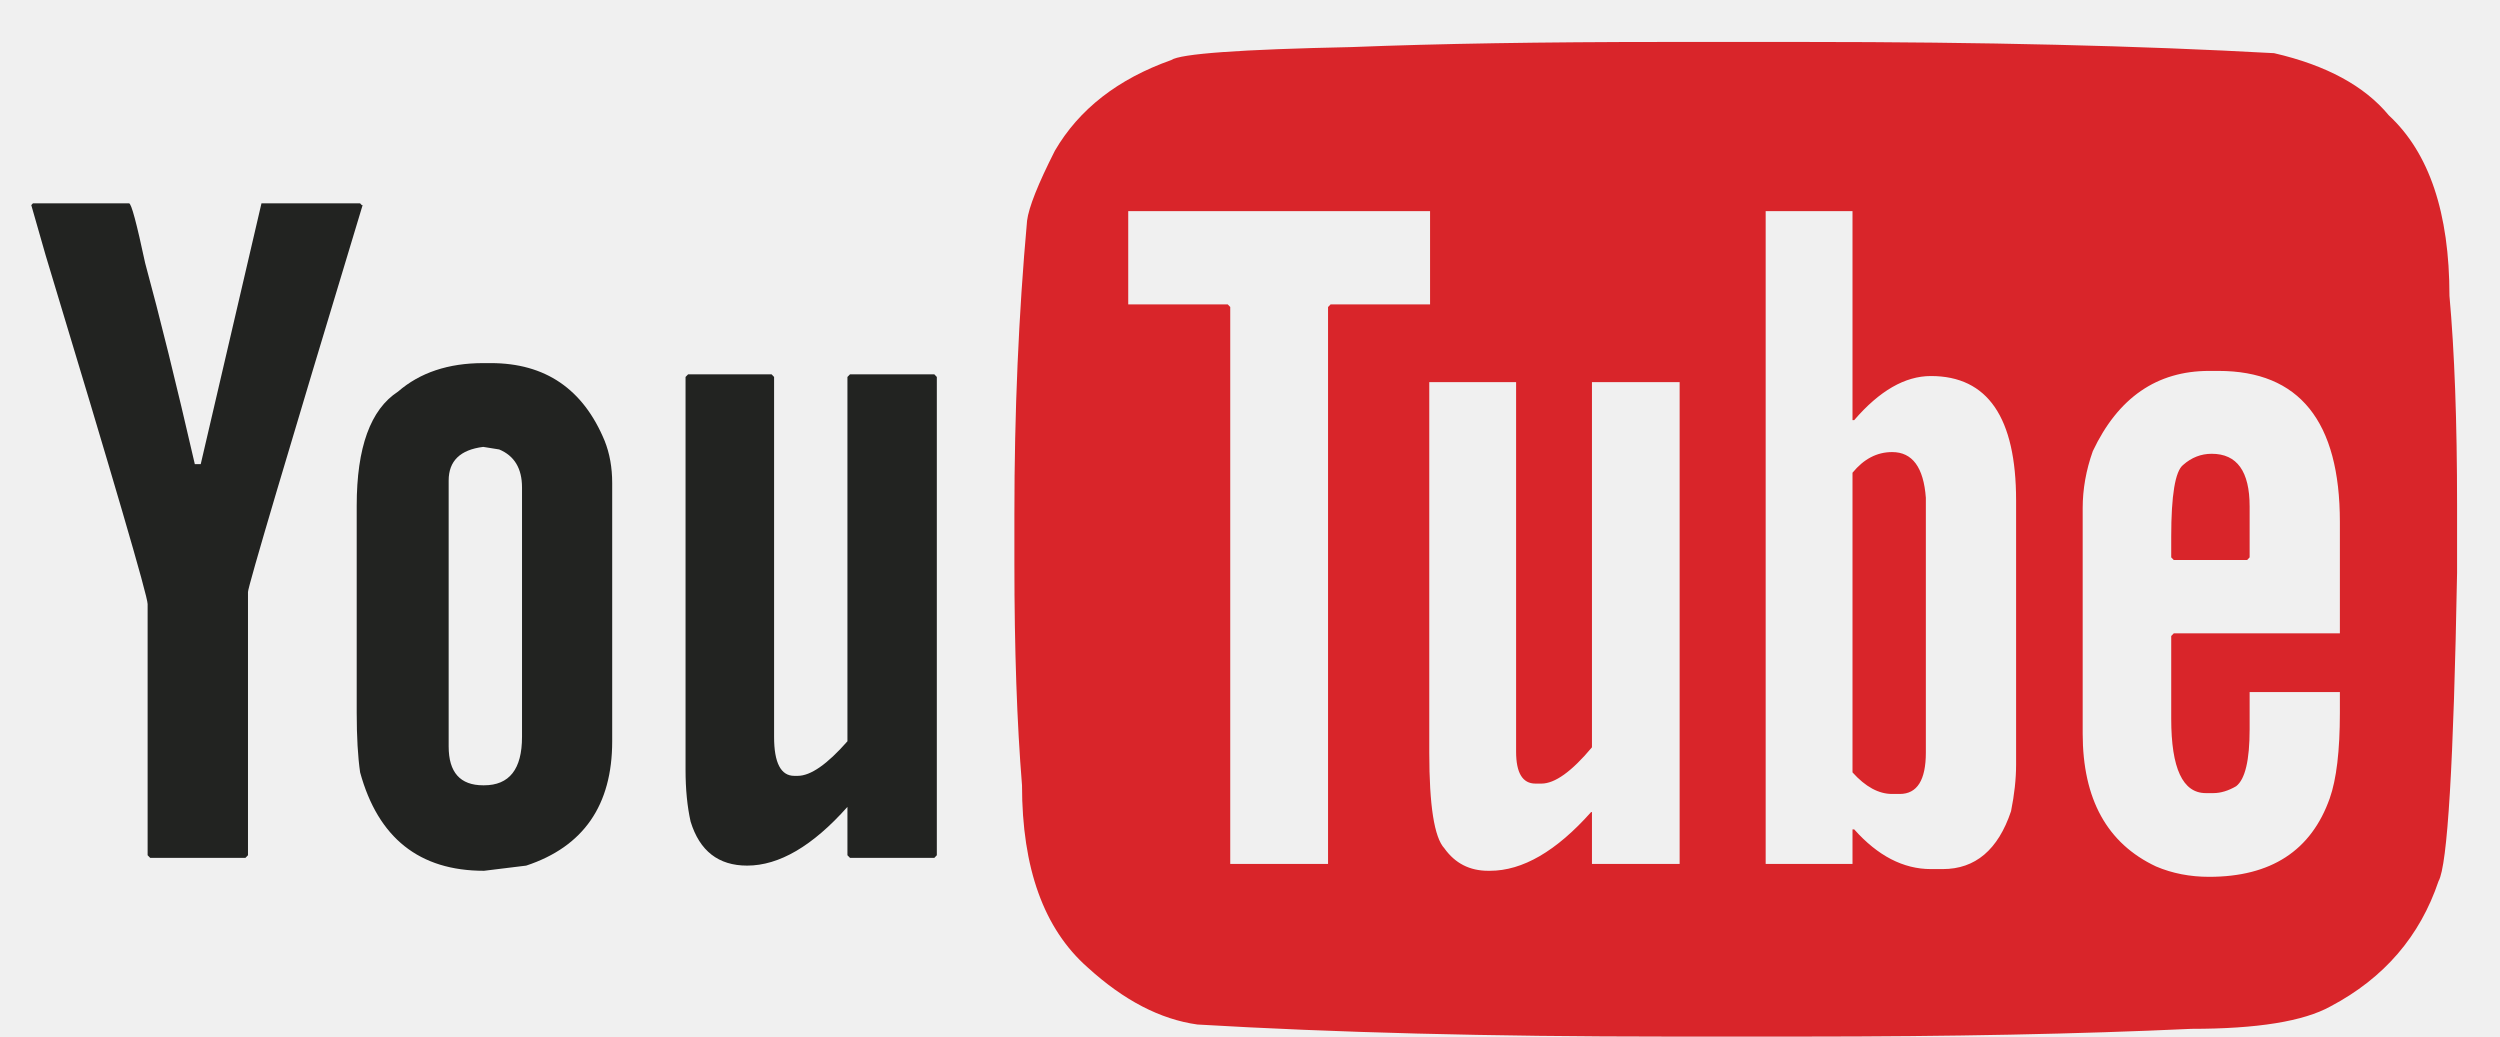
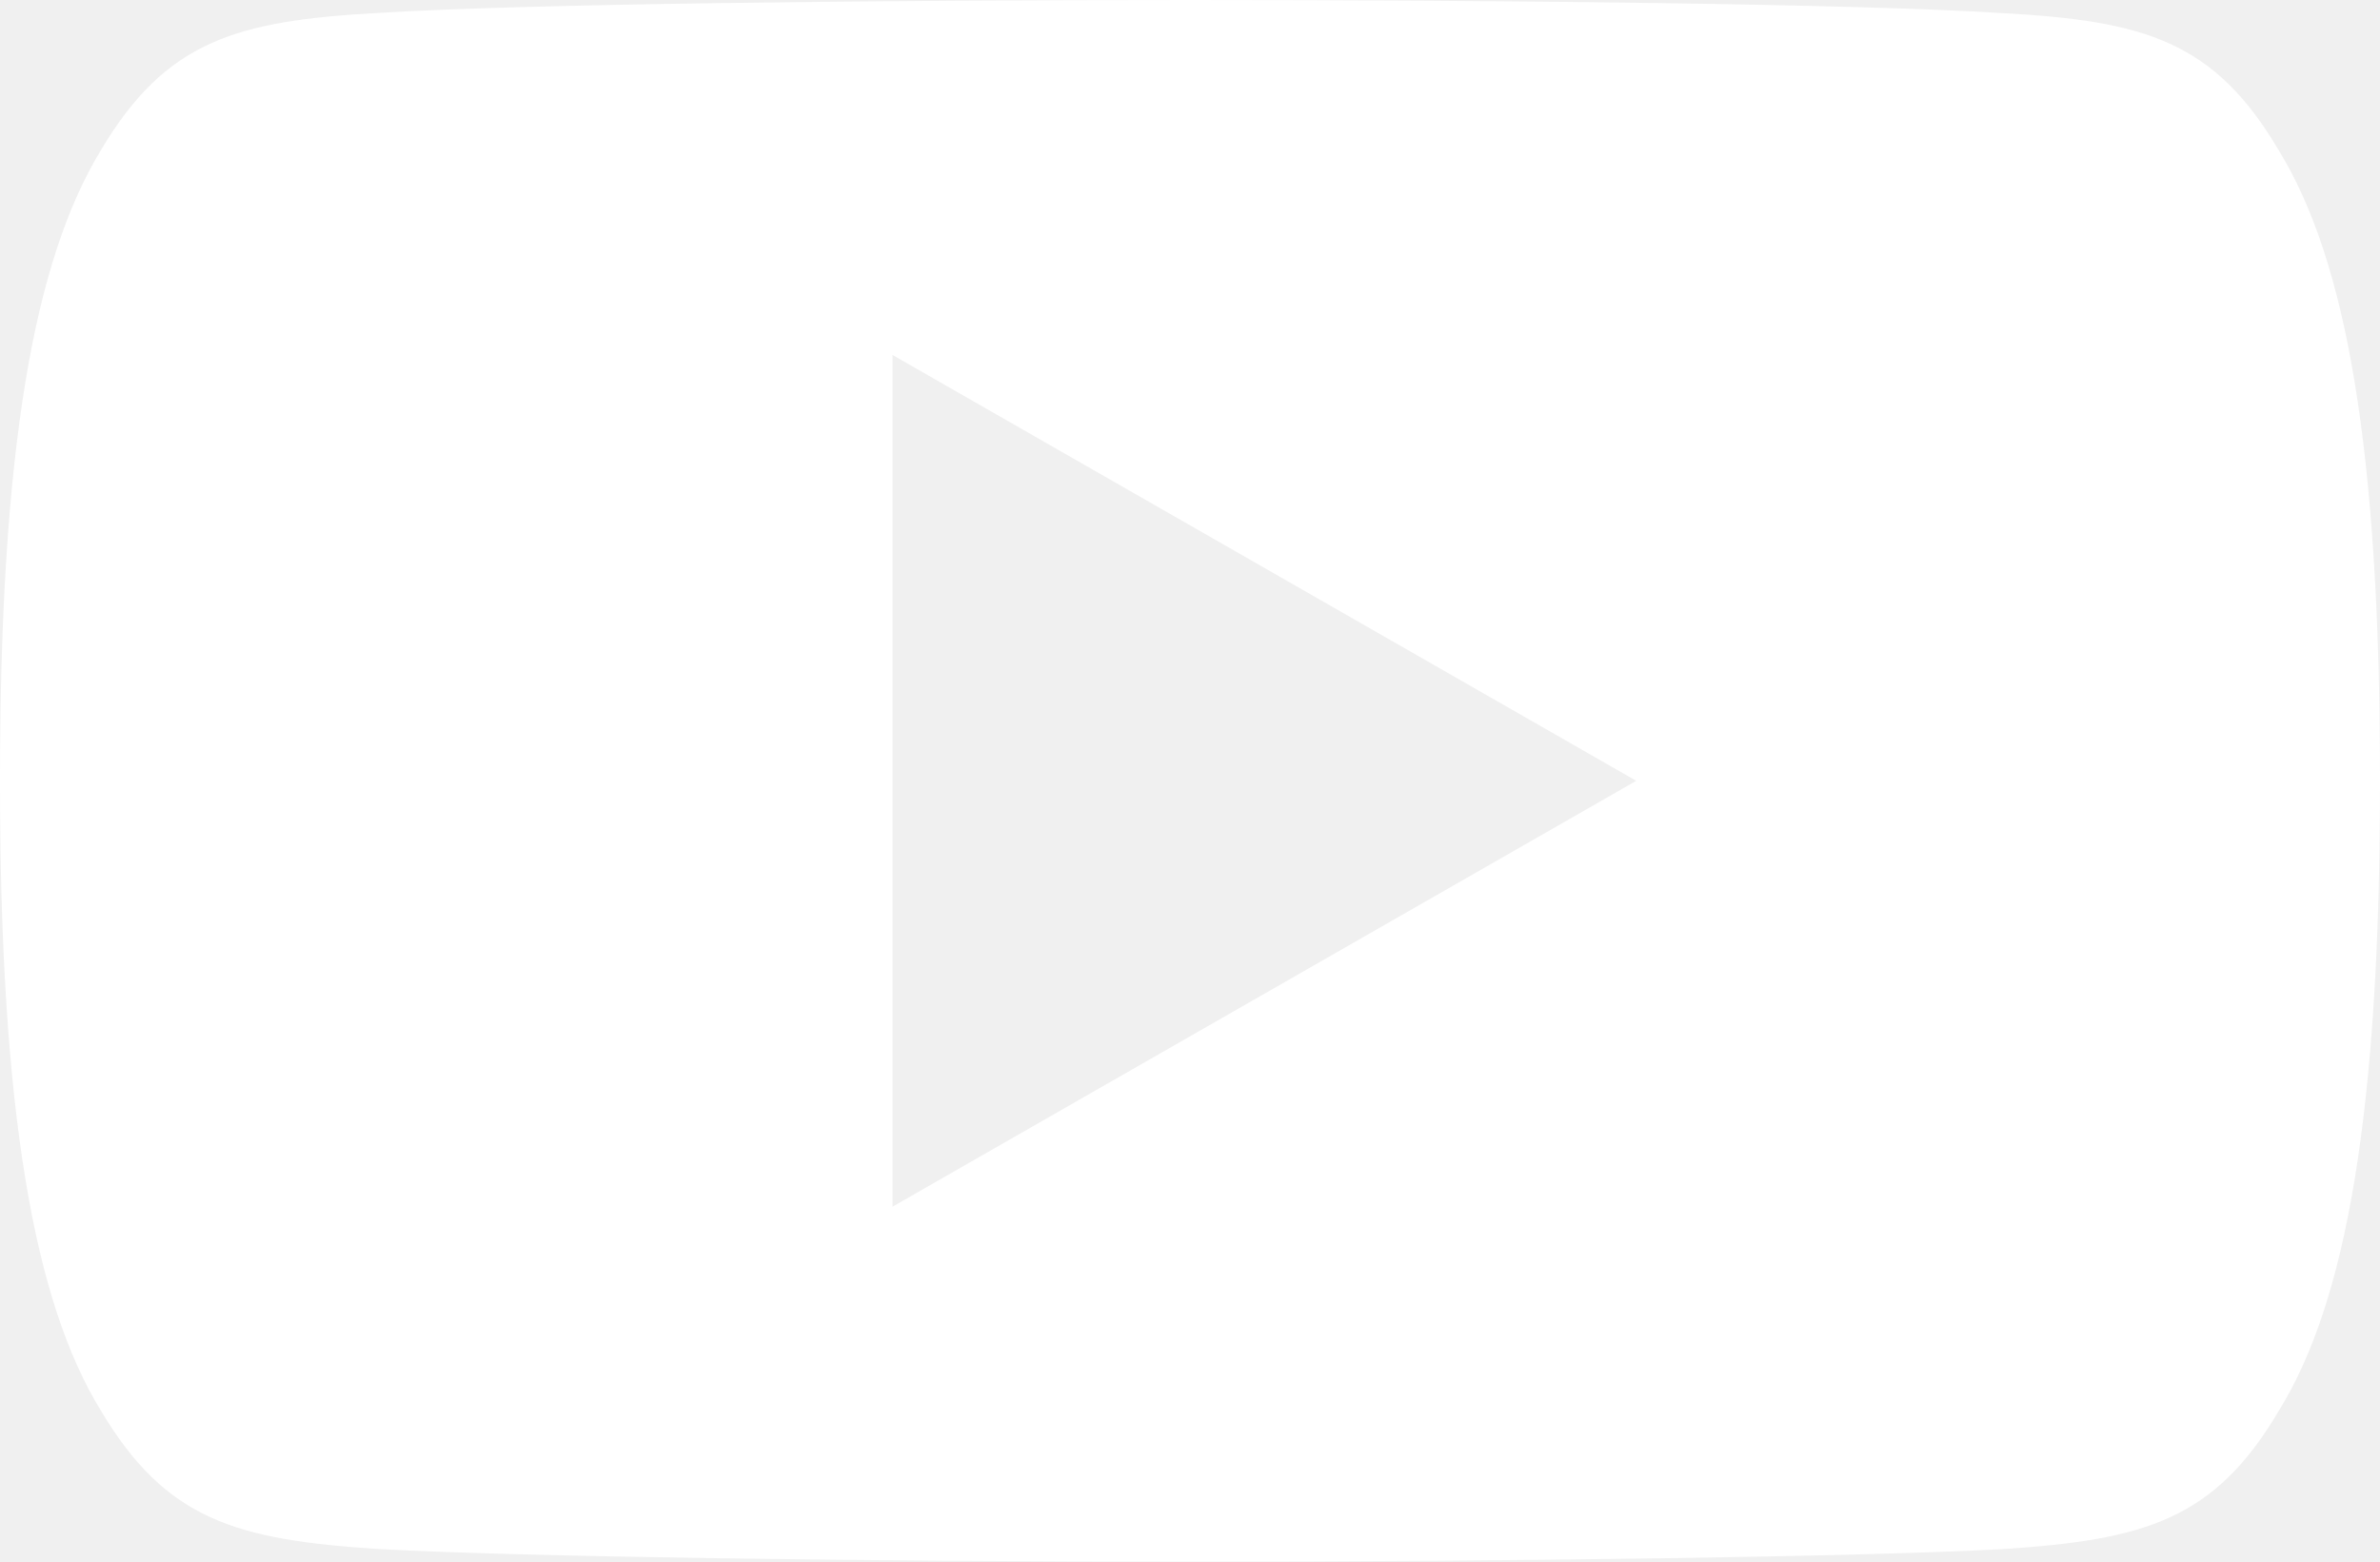
- <svg xmlns="http://www.w3.org/2000/svg" width="41px" height="17px" viewBox="0 0 41 17" version="1.1">
+ <svg xmlns="http://www.w3.org/2000/svg" width="32px" height="21px" viewBox="0 0 32 21" version="1.1">
  <defs />
-   <g id="Page-1" stroke="none" stroke-width="1" fill="none" fill-rule="evenodd">
-     <g id="Desktop" transform="translate(-636, -8746)">
-       <g id="12-footer" transform="translate(-1, 8554)">
-         <g id="footer-/-social-media" transform="translate(445, 191)">
-           <g id="yt" transform="translate(192, 1)">
-             <path d="M2.117,3.335 C2.154,3.335 2.241,3.661 2.38,4.312 C2.619,5.19 2.891,6.29 3.195,7.612 L3.292,7.612 L4.288,3.335 L5.906,3.335 L5.933,3.364 L5.947,3.364 C4.693,7.508 4.067,9.623 4.067,9.708 L4.067,14.026 L4.025,14.069 L2.463,14.069 L2.421,14.026 L2.421,9.906 C2.421,9.774 1.863,7.867 0.748,4.185 L0.513,3.364 L0.54,3.335 L2.117,3.335 Z M7.925,5.955 L8.049,5.955 C8.943,5.955 9.565,6.38 9.916,7.229 C9.999,7.437 10.04,7.668 10.04,7.923 L10.04,12.157 C10.04,13.205 9.57,13.885 8.63,14.196 L7.938,14.281 C6.878,14.281 6.201,13.743 5.906,12.667 C5.869,12.412 5.85,12.086 5.85,11.69 L5.85,8.292 C5.85,7.338 6.076,6.715 6.528,6.422 C6.887,6.111 7.353,5.955 7.925,5.955 Z M11.285,6.139 L12.654,6.139 L12.695,6.182 L12.695,12.086 C12.695,12.511 12.806,12.724 13.027,12.724 L13.082,12.724 C13.294,12.724 13.566,12.535 13.898,12.157 L13.898,6.182 L13.94,6.139 L15.323,6.139 L15.364,6.182 L15.364,14.026 L15.323,14.069 L13.94,14.069 L13.898,14.026 L13.898,13.233 C13.327,13.875 12.778,14.196 12.253,14.196 C11.783,14.196 11.474,13.956 11.326,13.474 C11.271,13.229 11.243,12.945 11.243,12.625 L11.243,6.182 L11.285,6.139 Z M7.358,7.881 L7.358,12.242 C7.358,12.667 7.547,12.879 7.925,12.879 L7.938,12.879 C8.353,12.879 8.561,12.615 8.561,12.086 L8.561,7.994 C8.561,7.683 8.436,7.475 8.187,7.371 L7.925,7.329 C7.547,7.376 7.358,7.56 7.358,7.881 Z" id="you" fill="#222321" />
-             <path d="M27.311,0.688 L29.593,0.688 C32.515,0.688 35.083,0.749 37.295,0.872 C38.152,1.07 38.779,1.41 39.176,1.891 C39.839,2.505 40.171,3.491 40.171,4.851 C40.254,5.766 40.296,6.913 40.296,8.292 L40.296,9.396 C40.24,12.511 40.139,14.196 39.992,14.451 C39.687,15.357 39.097,16.042 38.222,16.504 C37.779,16.75 37.019,16.873 35.94,16.873 C34.105,16.958 31.985,17 29.579,17 L27.353,17 C24.44,17 21.868,16.934 19.637,16.802 C19.028,16.717 18.429,16.405 17.839,15.867 C17.12,15.235 16.761,14.239 16.761,12.879 C16.678,11.86 16.636,10.647 16.636,9.24 L16.636,8.433 C16.636,6.762 16.705,5.157 16.844,3.619 C16.871,3.402 17.023,3.019 17.3,2.472 C17.696,1.792 18.332,1.296 19.208,0.985 C19.356,0.881 20.342,0.81 22.167,0.772 C23.578,0.716 25.292,0.688 27.311,0.688 Z M18.503,3.463 L18.503,4.992 L20.135,4.992 L20.176,5.035 L20.176,14.168 L21.78,14.168 L21.78,5.035 L21.822,4.992 L23.453,4.992 L23.453,3.463 L18.503,3.463 Z M28.957,3.463 L28.957,14.168 L30.381,14.168 L30.381,13.602 L30.409,13.602 C30.796,14.036 31.215,14.253 31.667,14.253 L31.861,14.253 C32.395,14.253 32.769,13.937 32.981,13.304 C33.036,13.03 33.064,12.776 33.064,12.54 L33.064,8.207 C33.064,6.847 32.598,6.167 31.667,6.167 C31.243,6.167 30.824,6.408 30.409,6.89 L30.381,6.89 L30.381,3.463 L28.957,3.463 Z M34.156,8.334 L34.156,12.03 C34.156,13.106 34.557,13.833 35.359,14.21 C35.627,14.324 35.917,14.38 36.23,14.38 C37.244,14.38 37.904,13.951 38.208,13.092 C38.318,12.78 38.374,12.313 38.374,11.69 L38.374,11.35 L36.894,11.35 L36.894,11.959 C36.894,12.469 36.82,12.78 36.673,12.894 C36.544,12.969 36.419,13.007 36.3,13.007 L36.175,13.007 C35.797,13.007 35.608,12.601 35.608,11.789 L35.608,10.43 L35.65,10.387 L38.374,10.387 L38.374,8.561 C38.374,6.909 37.71,6.083 36.382,6.083 L36.23,6.083 C35.373,6.083 34.737,6.521 34.322,7.399 C34.211,7.711 34.156,8.022 34.156,8.334 Z M23.44,6.267 L23.44,12.341 C23.44,13.21 23.522,13.734 23.688,13.913 C23.864,14.159 24.103,14.281 24.407,14.281 L24.435,14.281 C24.97,14.281 25.523,13.96 26.094,13.318 L26.108,13.318 L26.108,14.168 L27.546,14.168 L27.546,6.267 L26.108,6.267 L26.108,12.256 C25.776,12.653 25.5,12.851 25.279,12.851 L25.182,12.851 C24.97,12.851 24.864,12.676 24.864,12.327 L24.864,6.267 L23.44,6.267 Z M31.031,7.414 C31.363,7.414 31.547,7.664 31.584,8.164 L31.584,12.341 C31.584,12.794 31.441,13.021 31.156,13.021 L31.031,13.021 C30.81,13.021 30.593,12.903 30.381,12.667 L30.381,7.753 C30.566,7.527 30.782,7.414 31.031,7.414 Z M36.272,7.442 C36.687,7.442 36.894,7.73 36.894,8.306 L36.894,9.141 L36.853,9.184 L35.65,9.184 L35.608,9.141 L35.608,8.801 C35.608,8.122 35.673,7.73 35.802,7.626 C35.94,7.503 36.097,7.442 36.272,7.442 Z" id="tube" fill="#D9252A" />
-           </g>
-         </g>
+   <g id="Web" stroke="none" stroke-width="1" fill="none" fill-rule="evenodd">
+     <g id="Desktop-HD" transform="translate(-730, -10432)" fill="#FFFFFF" fill-rule="nonzero">
+       <g id="FOOTER-#10" transform="translate(-105, 10153)">
+         <path d="M865.64,281.024 C864.772,279.55 863.83,279.279 861.912,279.176 C859.996,279.052 855.178,279 851.004,279 C846.822,279 842.002,279.052 840.088,279.174 C838.174,279.279 837.23,279.548 836.354,281.024 C835.46,282.496 835,285.031 835,289.494 C835,289.498 835,289.5 835,289.5 C835,289.504 835,289.506 835,289.506 L835,289.51 C835,293.954 835.46,296.508 836.354,297.965 C837.23,299.439 838.172,299.706 840.086,299.83 C842.002,299.937 846.822,300 851.004,300 C855.178,300 859.996,299.937 861.914,299.832 C863.832,299.708 864.774,299.441 865.642,297.967 C866.544,296.51 867,293.956 867,289.511 C867,289.511 867,289.506 867,289.502 C867,289.502 867,289.498 867,289.496 C867,285.031 866.544,282.496 865.64,281.024 Z M847,295.227 L847,283.773 L857,289.5 L847,295.227 Z" id="Shape" />
      </g>
    </g>
  </g>
</svg>
